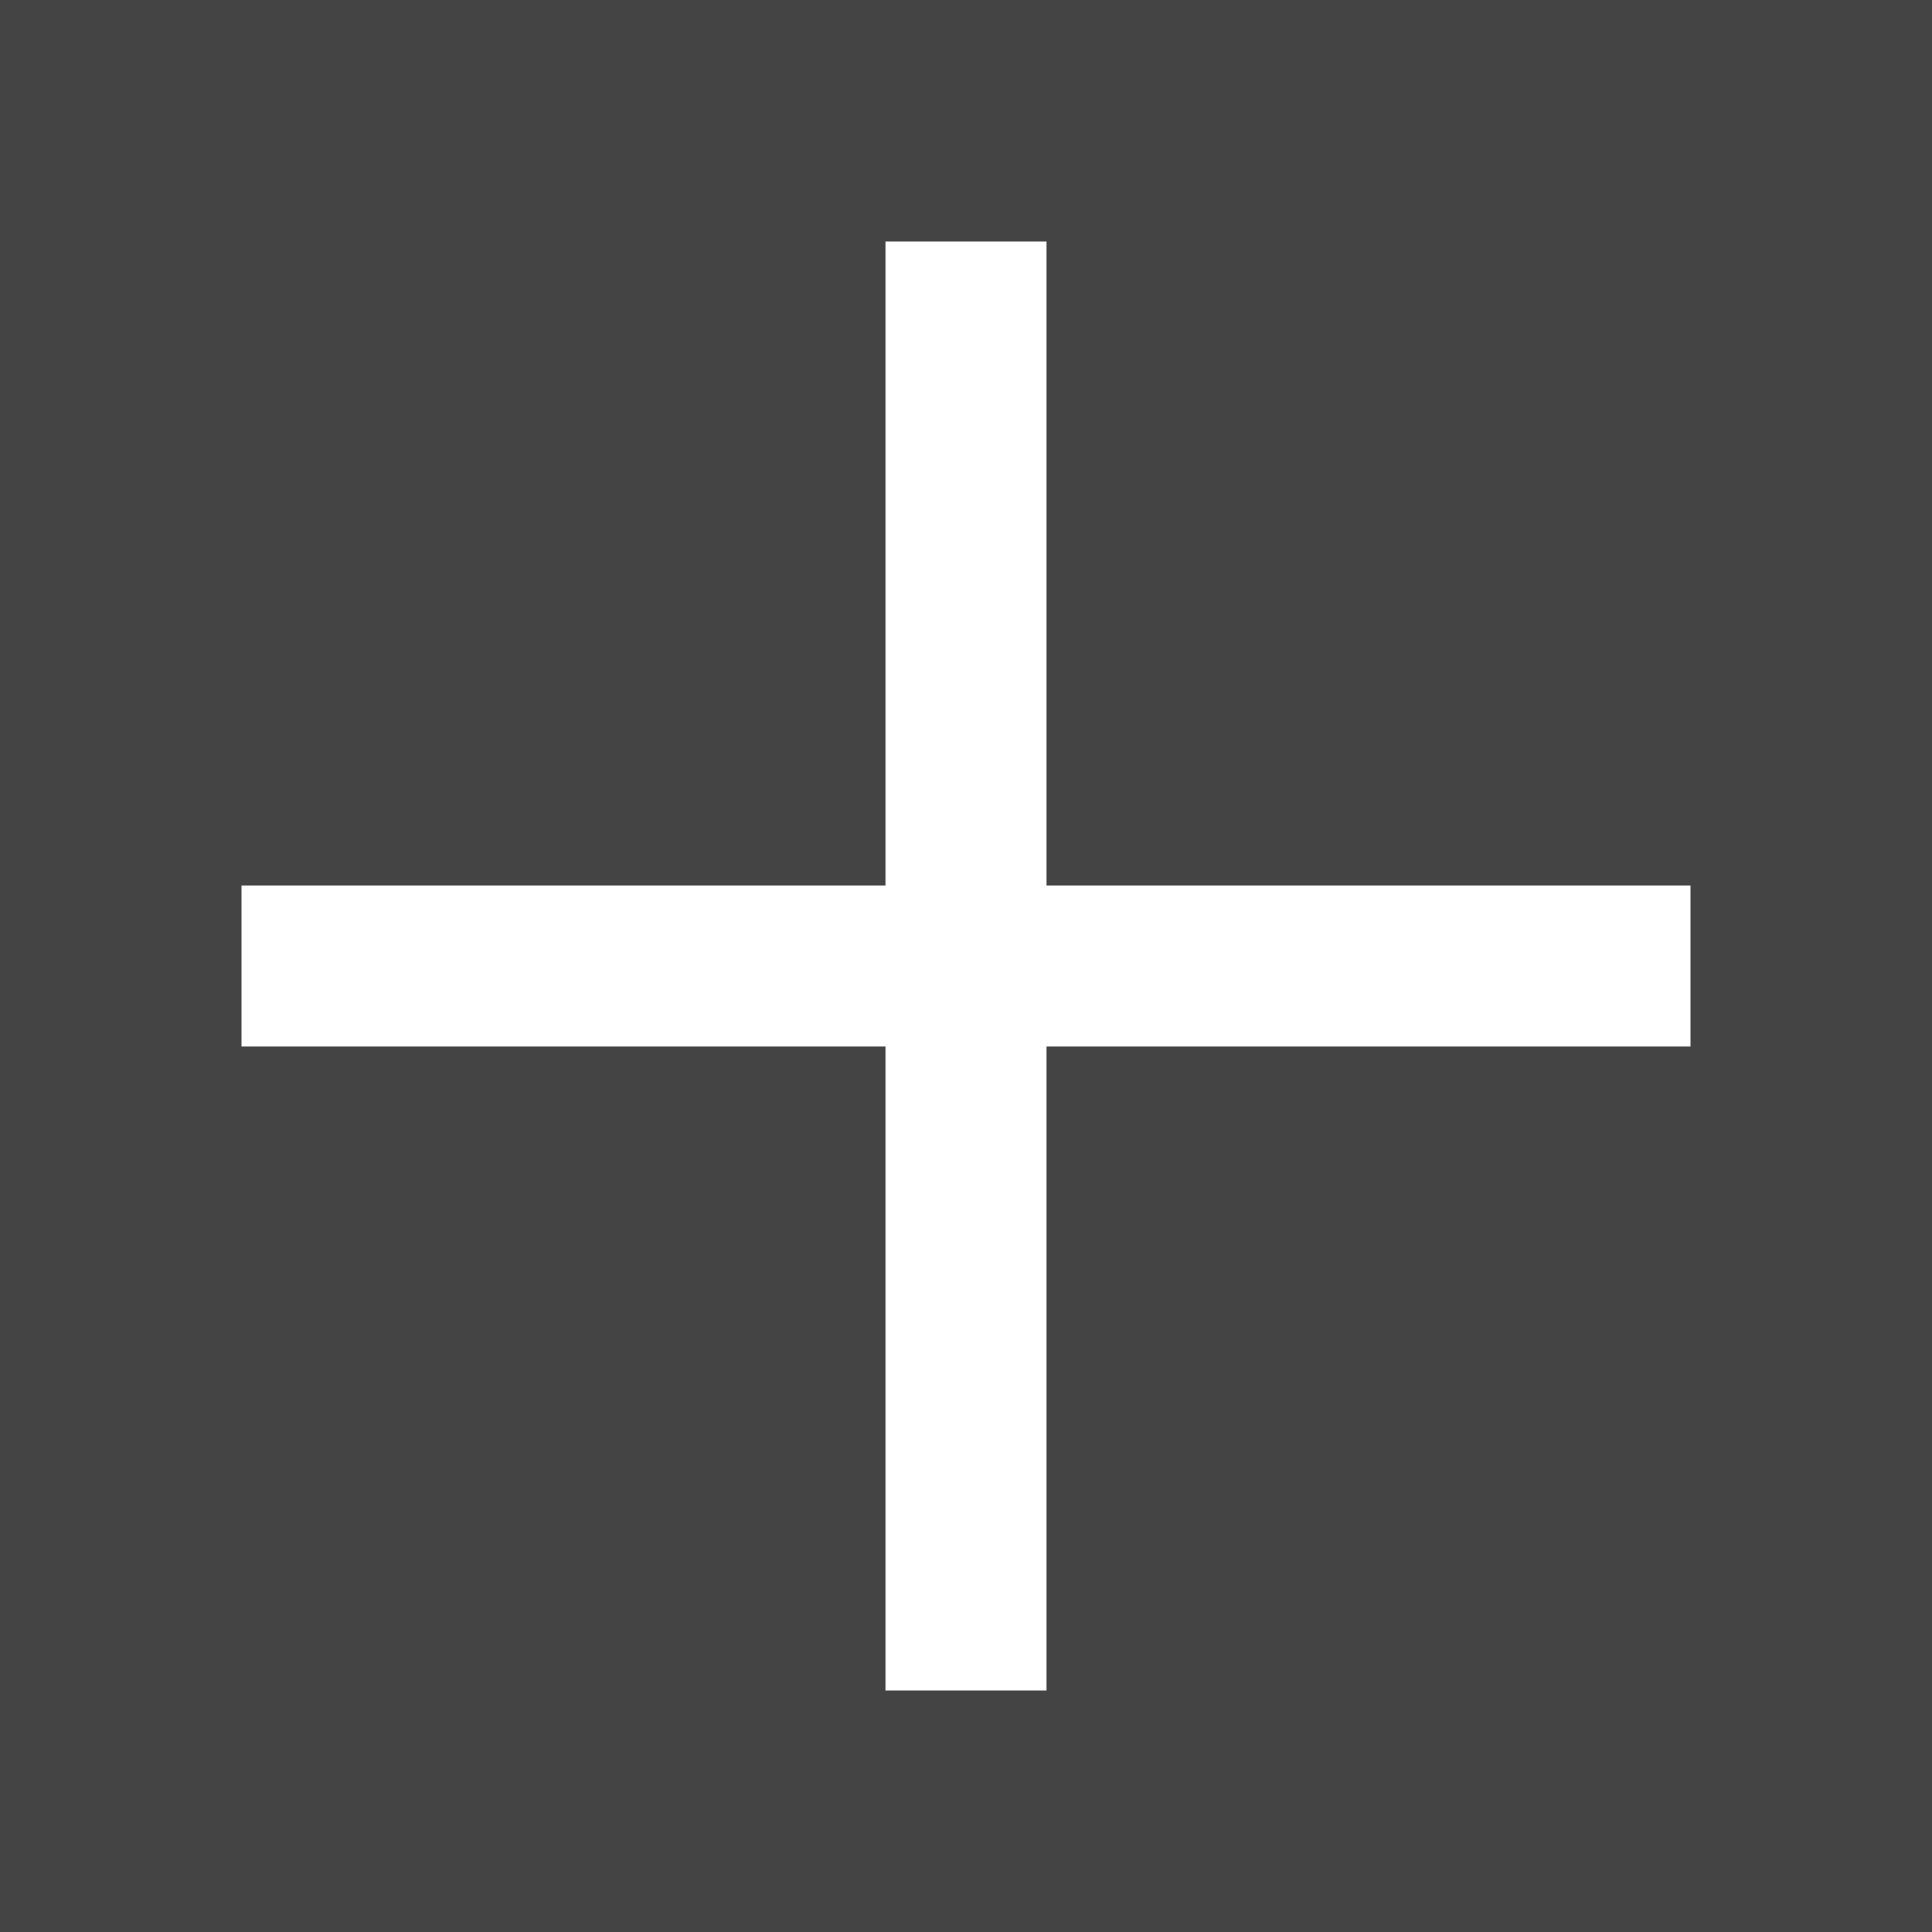
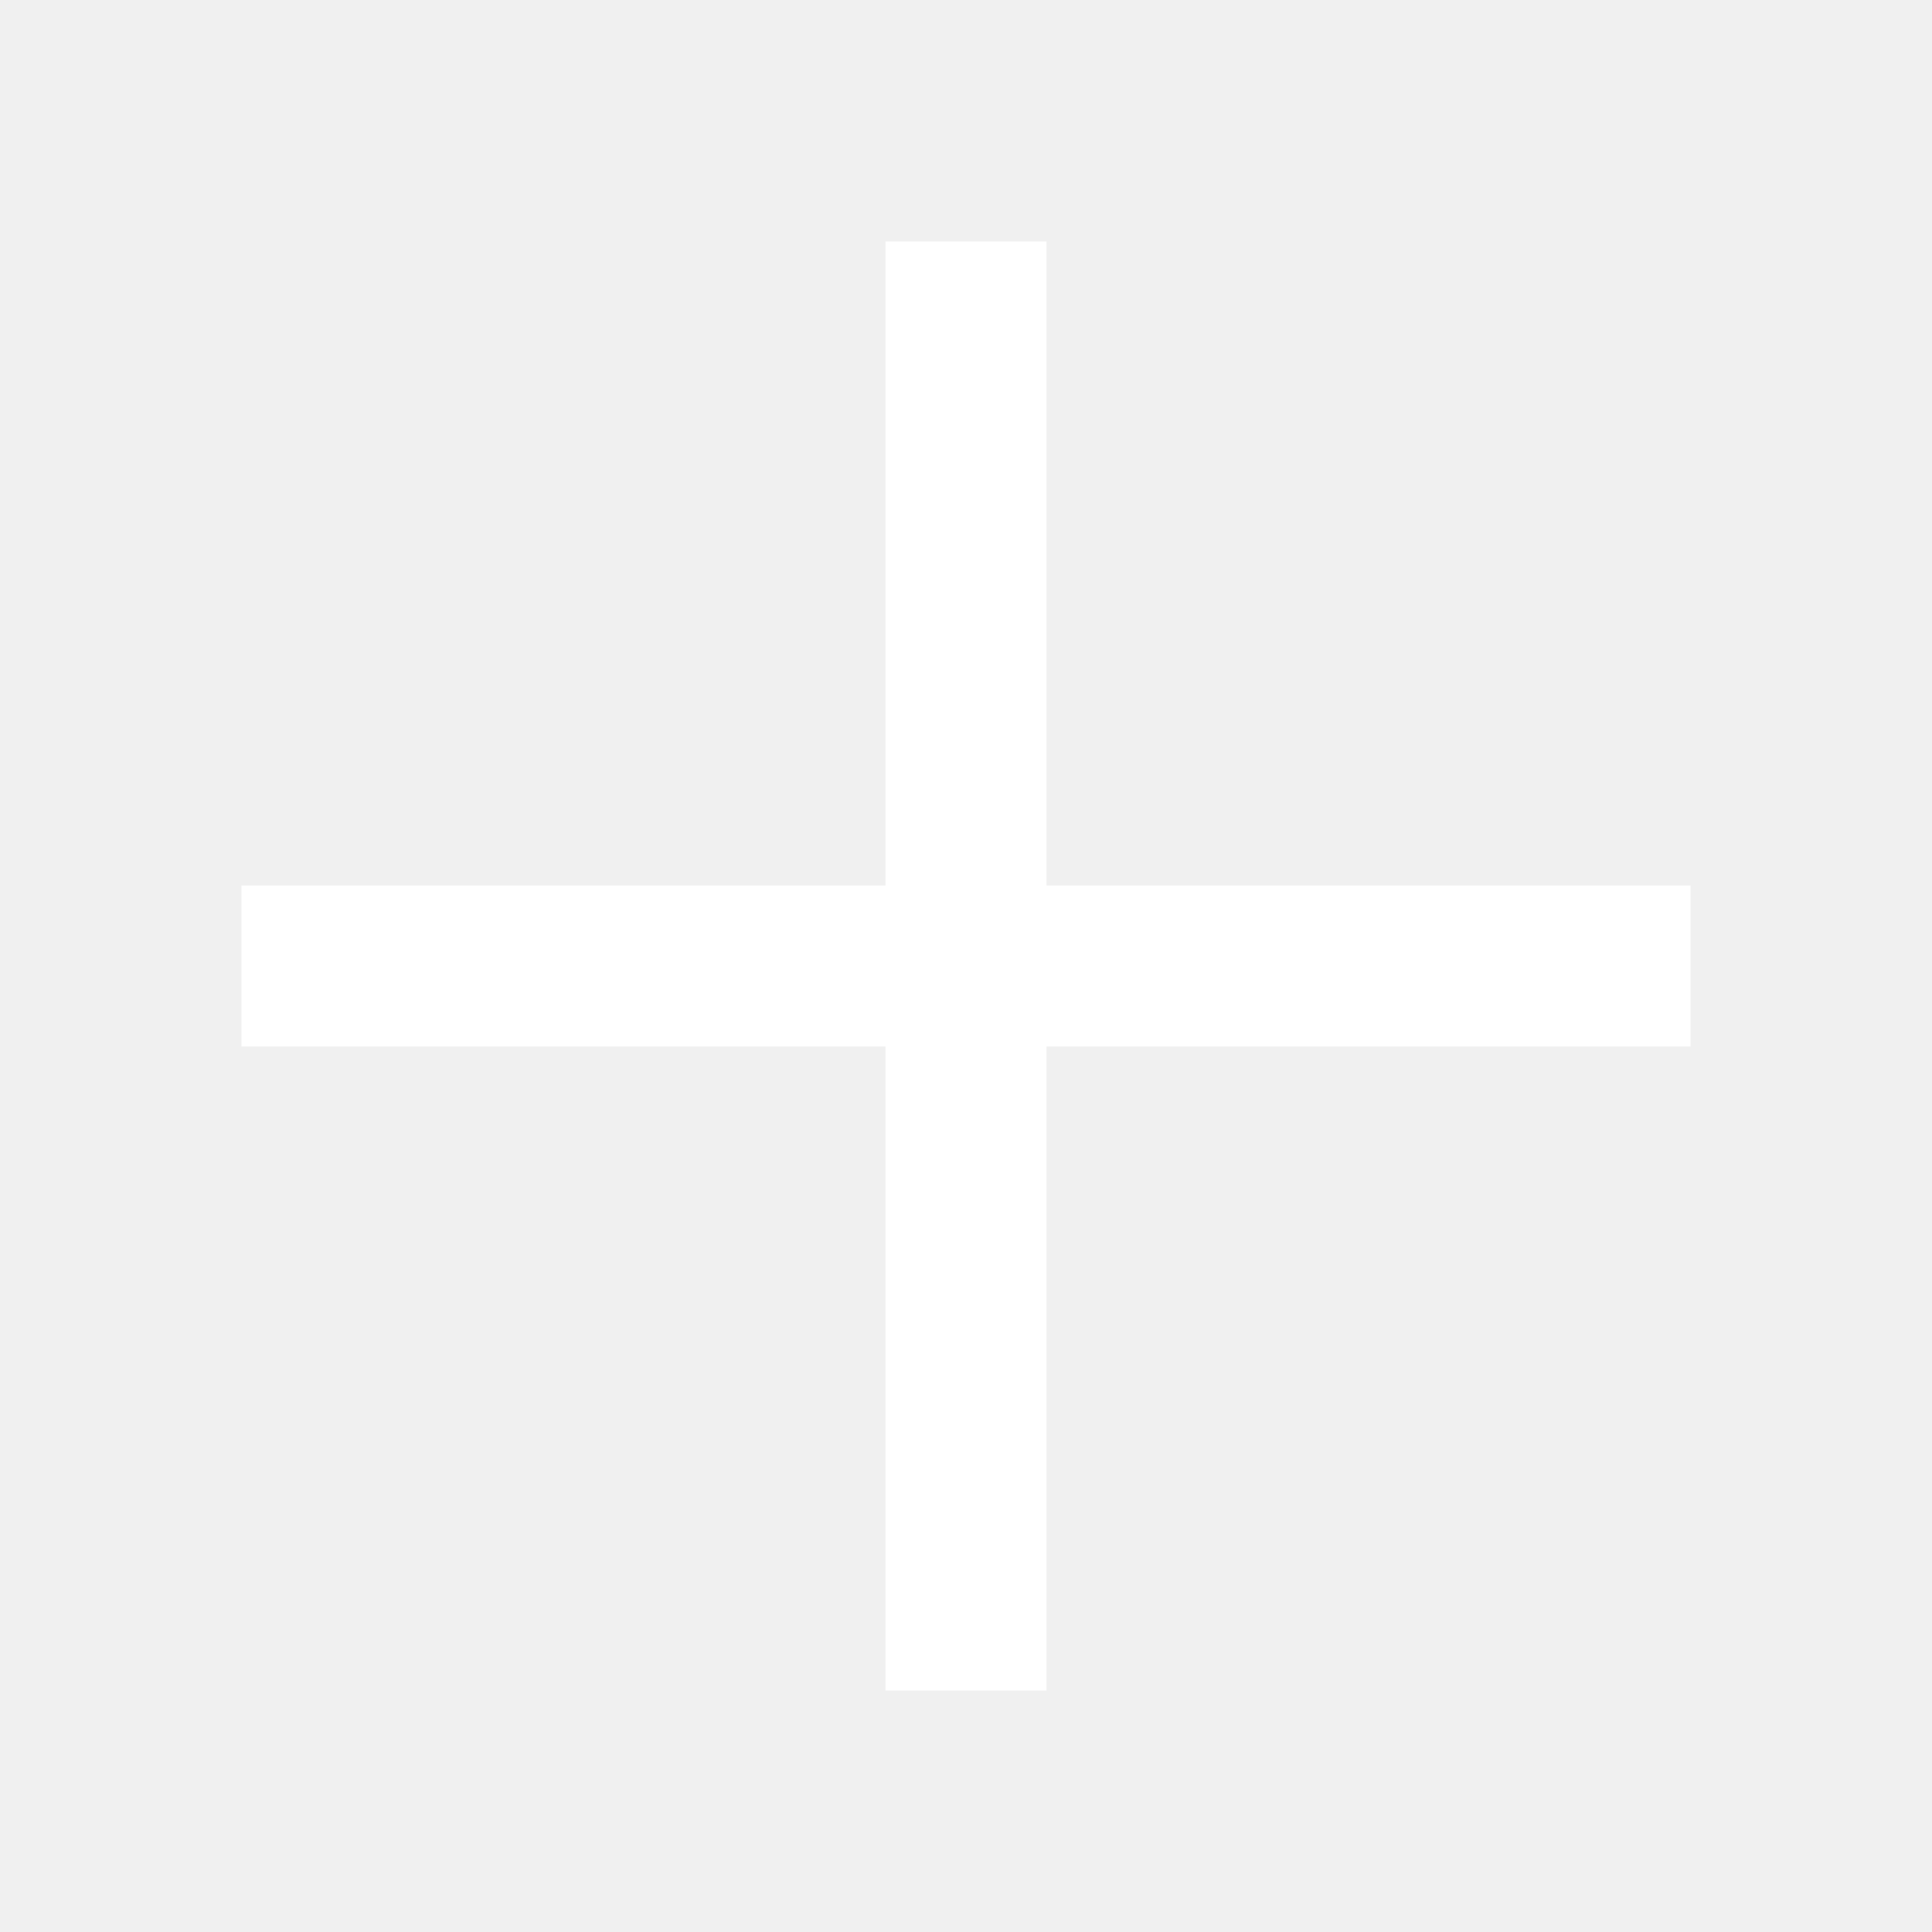
<svg xmlns="http://www.w3.org/2000/svg" width="24" height="24" viewBox="0 0 24 24" fill="none">
-   <rect width="24" height="24" fill="#444444" />
  <path fill-rule="evenodd" clip-rule="evenodd" d="M13 3H11V11H3V13H11V21H13V13H21V11H13V3Z" fill="white" />
</svg>
